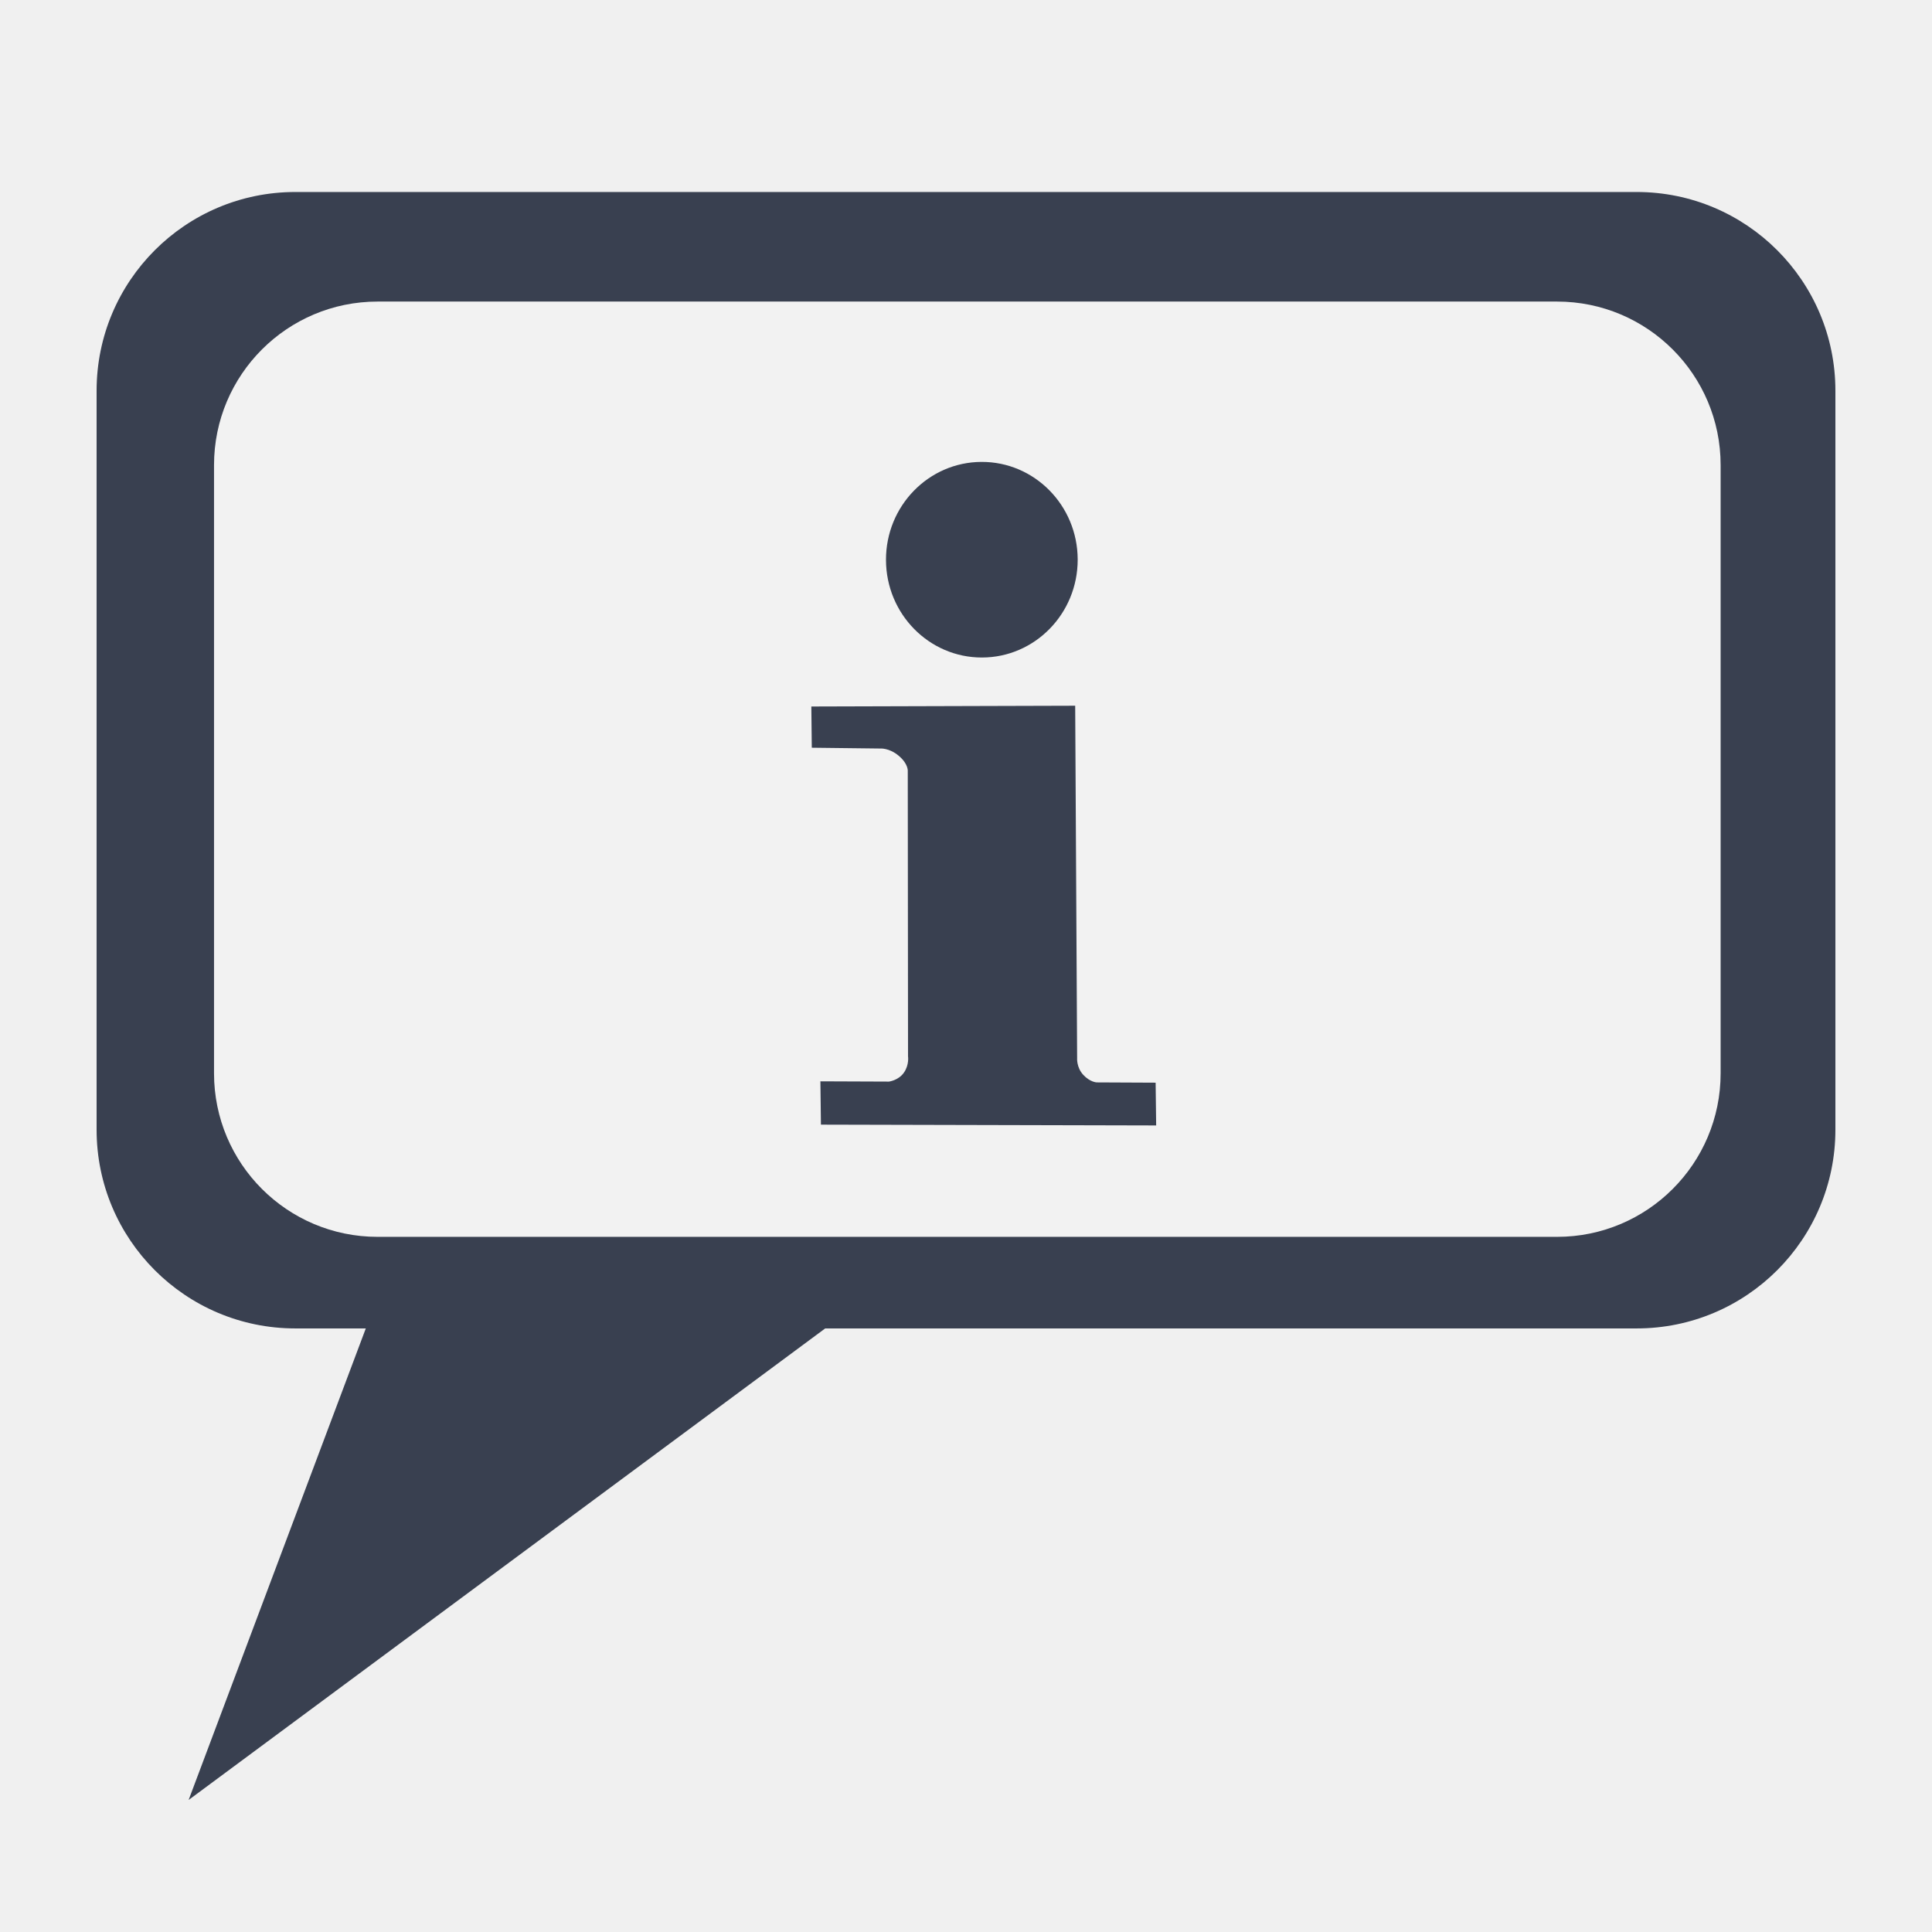
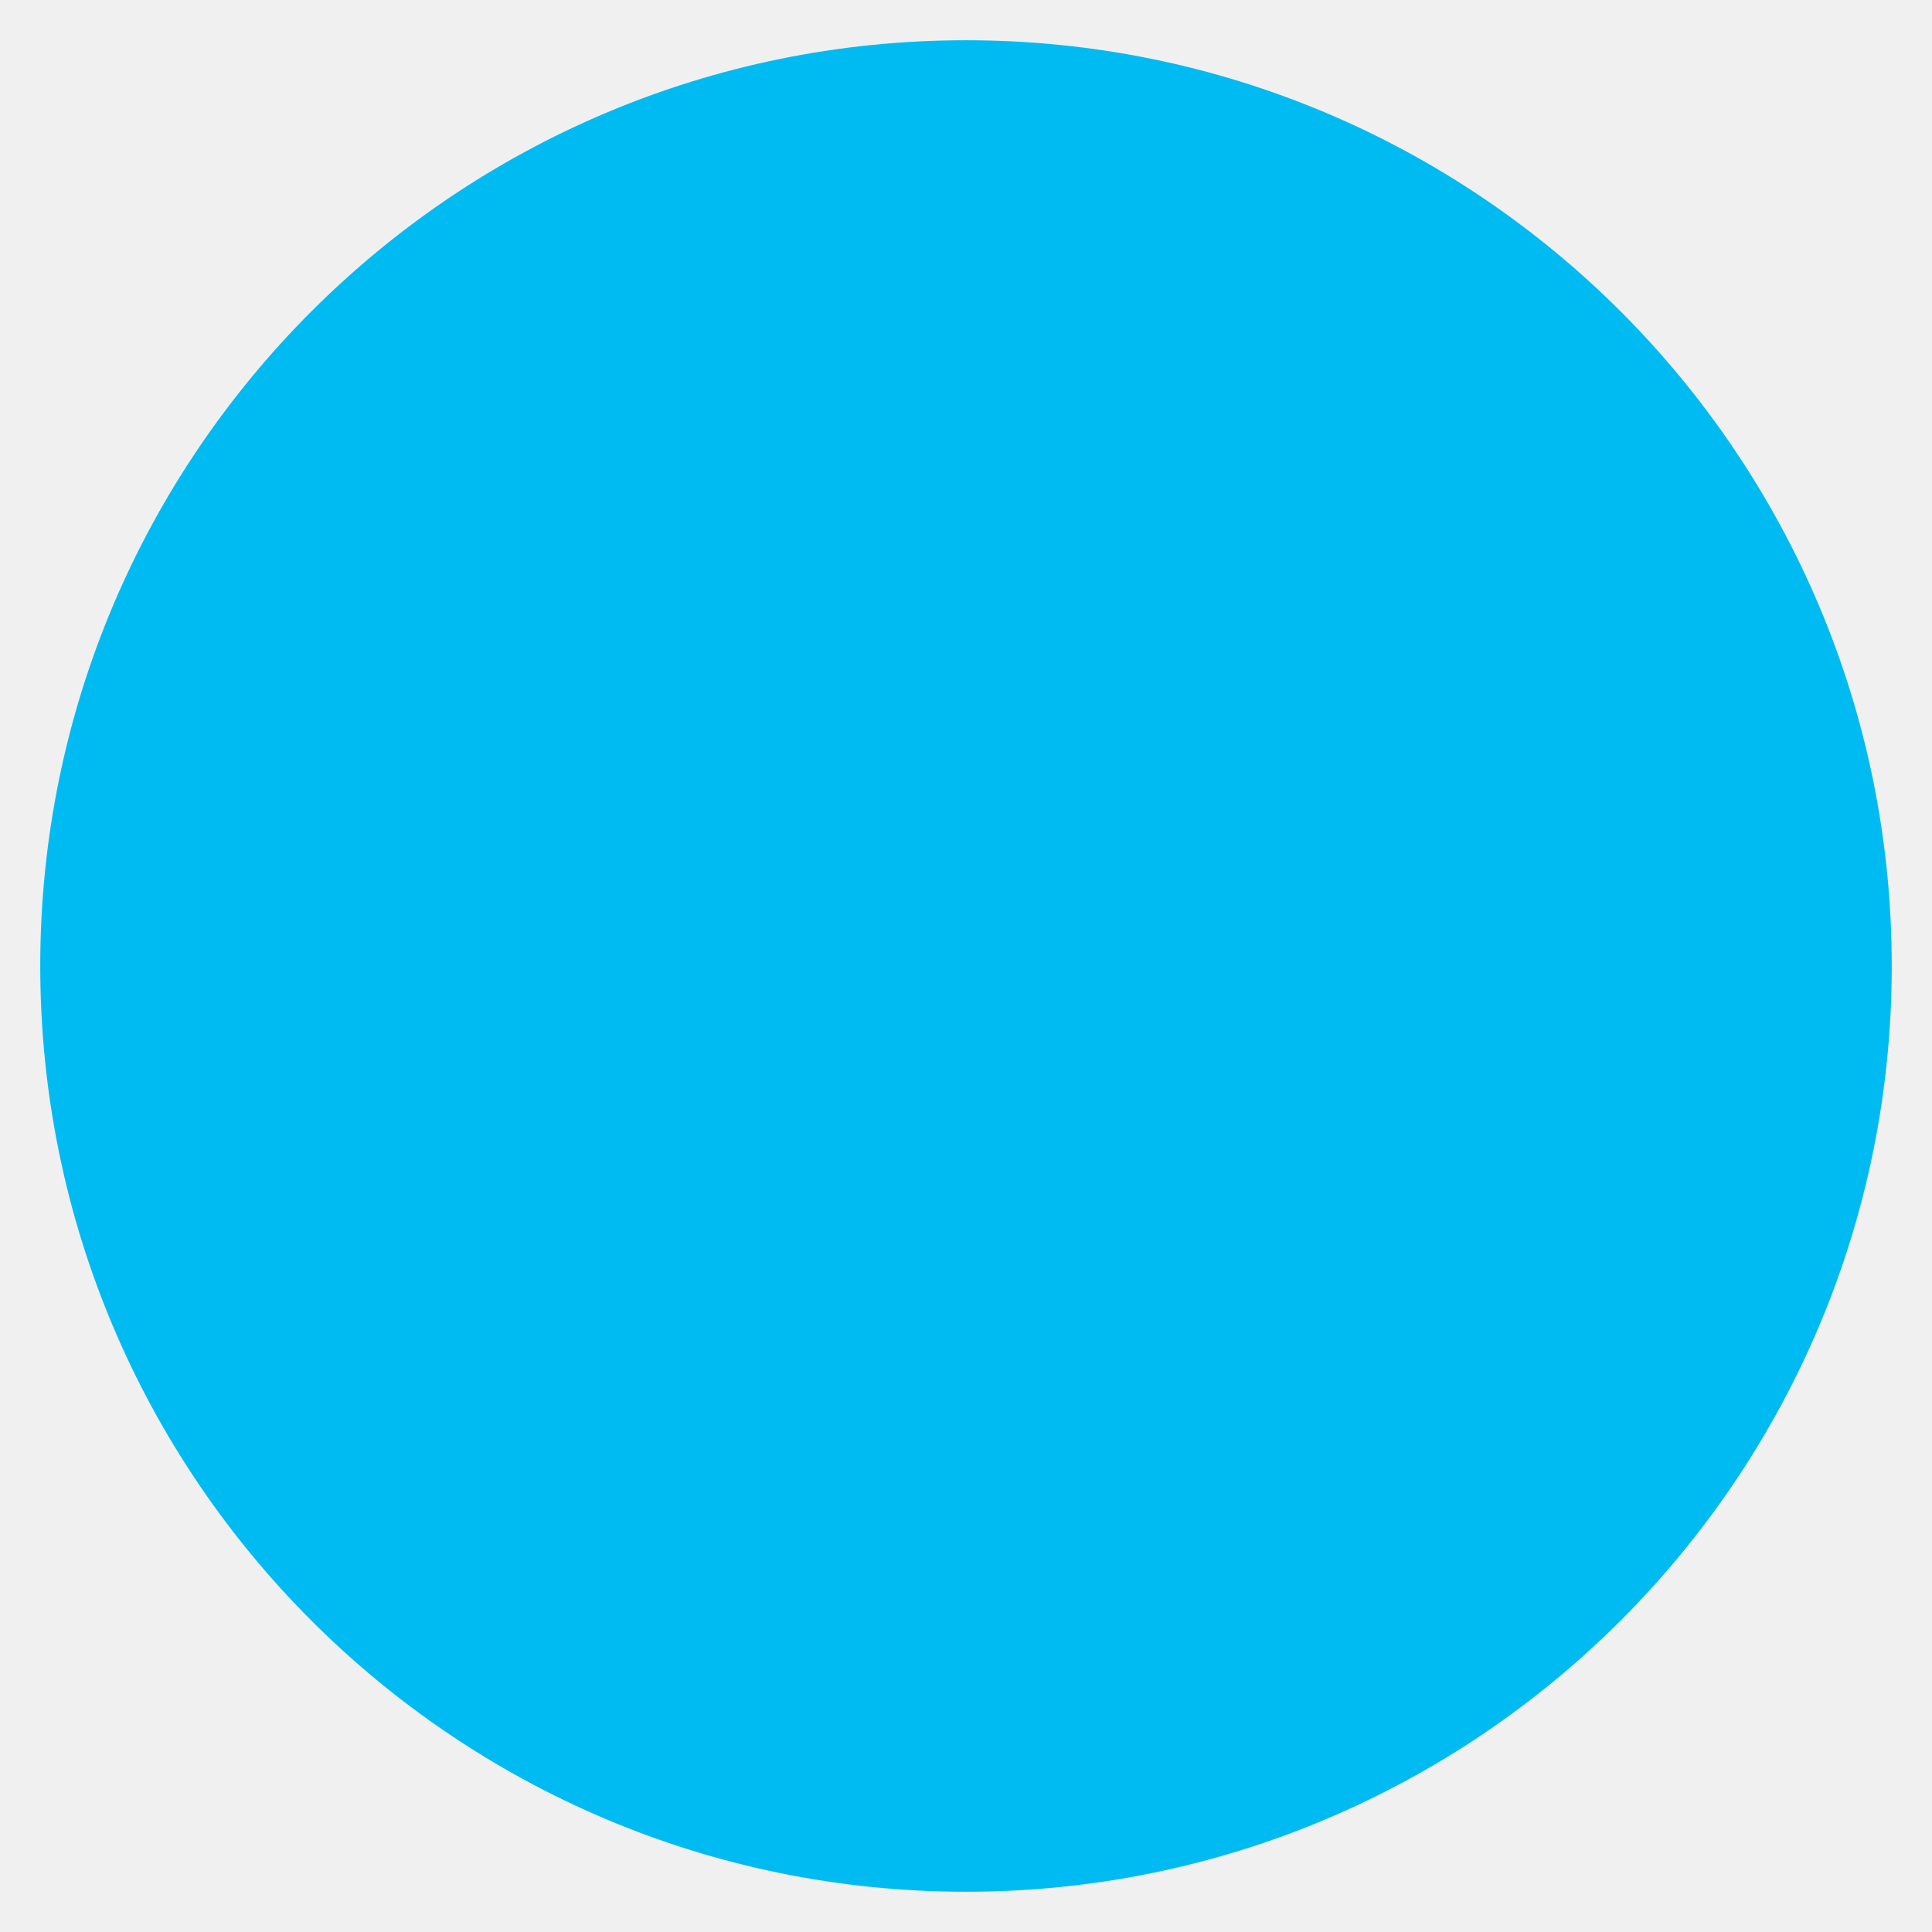
- <svg xmlns="http://www.w3.org/2000/svg" viewBox="0 0 500 500" id="svg2" version="1.1" width="100%" height="100%">
+ <svg xmlns="http://www.w3.org/2000/svg" viewBox="0 0 48 48" id="svg2" version="1.1" width="100%" height="100%">
  <defs id="defs4">
    <linearGradient id="linearGradient3764" x1="1" x2="47" gradientUnits="userSpaceOnUse" gradientTransform="matrix(0,-1,1,0,-1.5e-6,48)">
-       <stop stop-color="#3d3d3d" stop-opacity="1" id="stop7" />
-       <stop offset="1" stop-color="#474747" stop-opacity="1" id="stop9" />
+       <stop stop-color="#2cadc8" stop-opacity="1" id="stop7" />
+       <stop offset="1" stop-color="#35b6d3" stop-opacity="1" id="stop9" />
    </linearGradient>
-     <clipPath id="clipPath-156864852">
+     <clipPath id="clipPath-247352994">
      <g transform="translate(0,-1004.362)" id="g12">
-         <path d="m -24,13 c 0,1.105 -0.672,2 -1.5,2 -0.828,0 -1.5,-0.895 -1.5,-2 0,-1.105 0.672,-2 1.5,-2 0.828,0 1.5,0.895 1.5,2 z" transform="matrix(15.33333,0,0,11.5,415,878.8622)" id="path14" style="fill:#1890d0" />
+         <path d="m -24 13 c 0 1.105 -0.672 2 -1.5 2 -0.828 0 -1.5 -0.895 -1.5 -2 0 -1.105 0.672 -2 1.5 -2 0.828 0 1.5 0.895 1.5 2 z" transform="matrix(15.33333,0,0,11.5,415,878.8622)" fill="#1890d0" id="path14" />
      </g>
    </clipPath>
-     <clipPath id="clipPath-165128749">
+     <clipPath id="clipPath-252752283">
      <g transform="translate(0,-1004.362)" id="g17">
-         <path d="m -24,13 c 0,1.105 -0.672,2 -1.5,2 -0.828,0 -1.5,-0.895 -1.5,-2 0,-1.105 0.672,-2 1.5,-2 0.828,0 1.5,0.895 1.5,2 z" transform="matrix(15.33333,0,0,11.5,415,878.8622)" id="path19" style="fill:#1890d0" />
+         <path d="m -24 13 c 0 1.105 -0.672 2 -1.5 2 -0.828 0 -1.5 -0.895 -1.5 -2 0 -1.105 0.672 -2 1.5 -2 0.828 0 1.5 0.895 1.5 2 z" transform="matrix(15.33333,0,0,11.5,415,878.8622)" fill="#1890d0" id="path19" />
      </g>
    </clipPath>
  </defs>
-   <g id="g33" transform="translate(0,452)" />
-   <rect style="fill:#394050;fill-opacity:1;stroke:none" id="rect2998" width="450" height="294.107" x="25" y="49.689" ry="51.429" />
-   <path style="fill:#394050;stroke:none" d="M 99.254,331.593 48.814,465.831 224.542,335.661 z" id="path3768" />
-   <rect style="fill:#f2f2f2;fill-opacity:1;stroke:none" id="rect2998-3" width="389.908" height="242.05" x="55.389" y="78.045" ry="42.326" />
-   <path style="fill:#394050;stroke:none" d="m 209.975,182.839 68.283,-0.197 0.502,91.217 c 0,0 -0.189,2.366 1.57,4.289 1.759,1.924 3.509,1.977 3.509,1.977 l 15.236,0.07 0.139,11.07 -86.757,-0.209 -0.139,-11.21 17.741,0.07 c 0,0 2.463,-0.3 3.874,-2.319 1.411,-2.019 1.065,-4.226 1.065,-4.226 l -0.07,-73.734 c 0,0 0.24,-1.841 -2.281,-3.995 -2.521,-2.154 -4.885,-1.923 -4.885,-1.923 l -17.671,-0.209 z" id="path3779" />
-   <path style="fill:#394050;fill-opacity:1;stroke:none" id="path2997-3" d="m 624.274,263.502 a 12.879,13.132 0 1 1 -1.4e-4,-0.062" transform="matrix(1.92608,0,0,1.927556,-923.4971,-363.0607)" />
+   <path style="fill:#00bbf2;fill-opacity:1" id="path31" d="M 24,1 C 36.703,1 47,11.297 47,24 47,36.703 36.703,47 24,47 11.297,47 1,36.703 1,24 1,11.297 11.297,1 24,1 z" />
+   <g id="g33" />
+   <g id="g47">
+     <g clip-path="url(#clipPath-252752283)" id="g49" style="fill:#ffffff">
+       <g id="g51" style="fill:#ffffff">
+         <path d="m 13.438 13 c -0.809 0 -1.438 0.629 -1.438 1.438 l 0 15.875 c 0 0.809 0.629 1.438 1.438 1.438 l 4.563 0 l 0 5.25 l 6 -5.25 l 10.563 0 c 0.809 0 1.441 -0.629 1.441 -1.438 l 0 -15.875 c 0 -0.809 -0.66 -1.438 -1.473 -1.438 m -21.09 0" fill="#f9f9f9" stroke="none" fill-rule="nonzero" fill-opacity="1" id="path53" style="fill:#ffffff" />
+       </g>
+     </g>
+   </g>
</svg>
